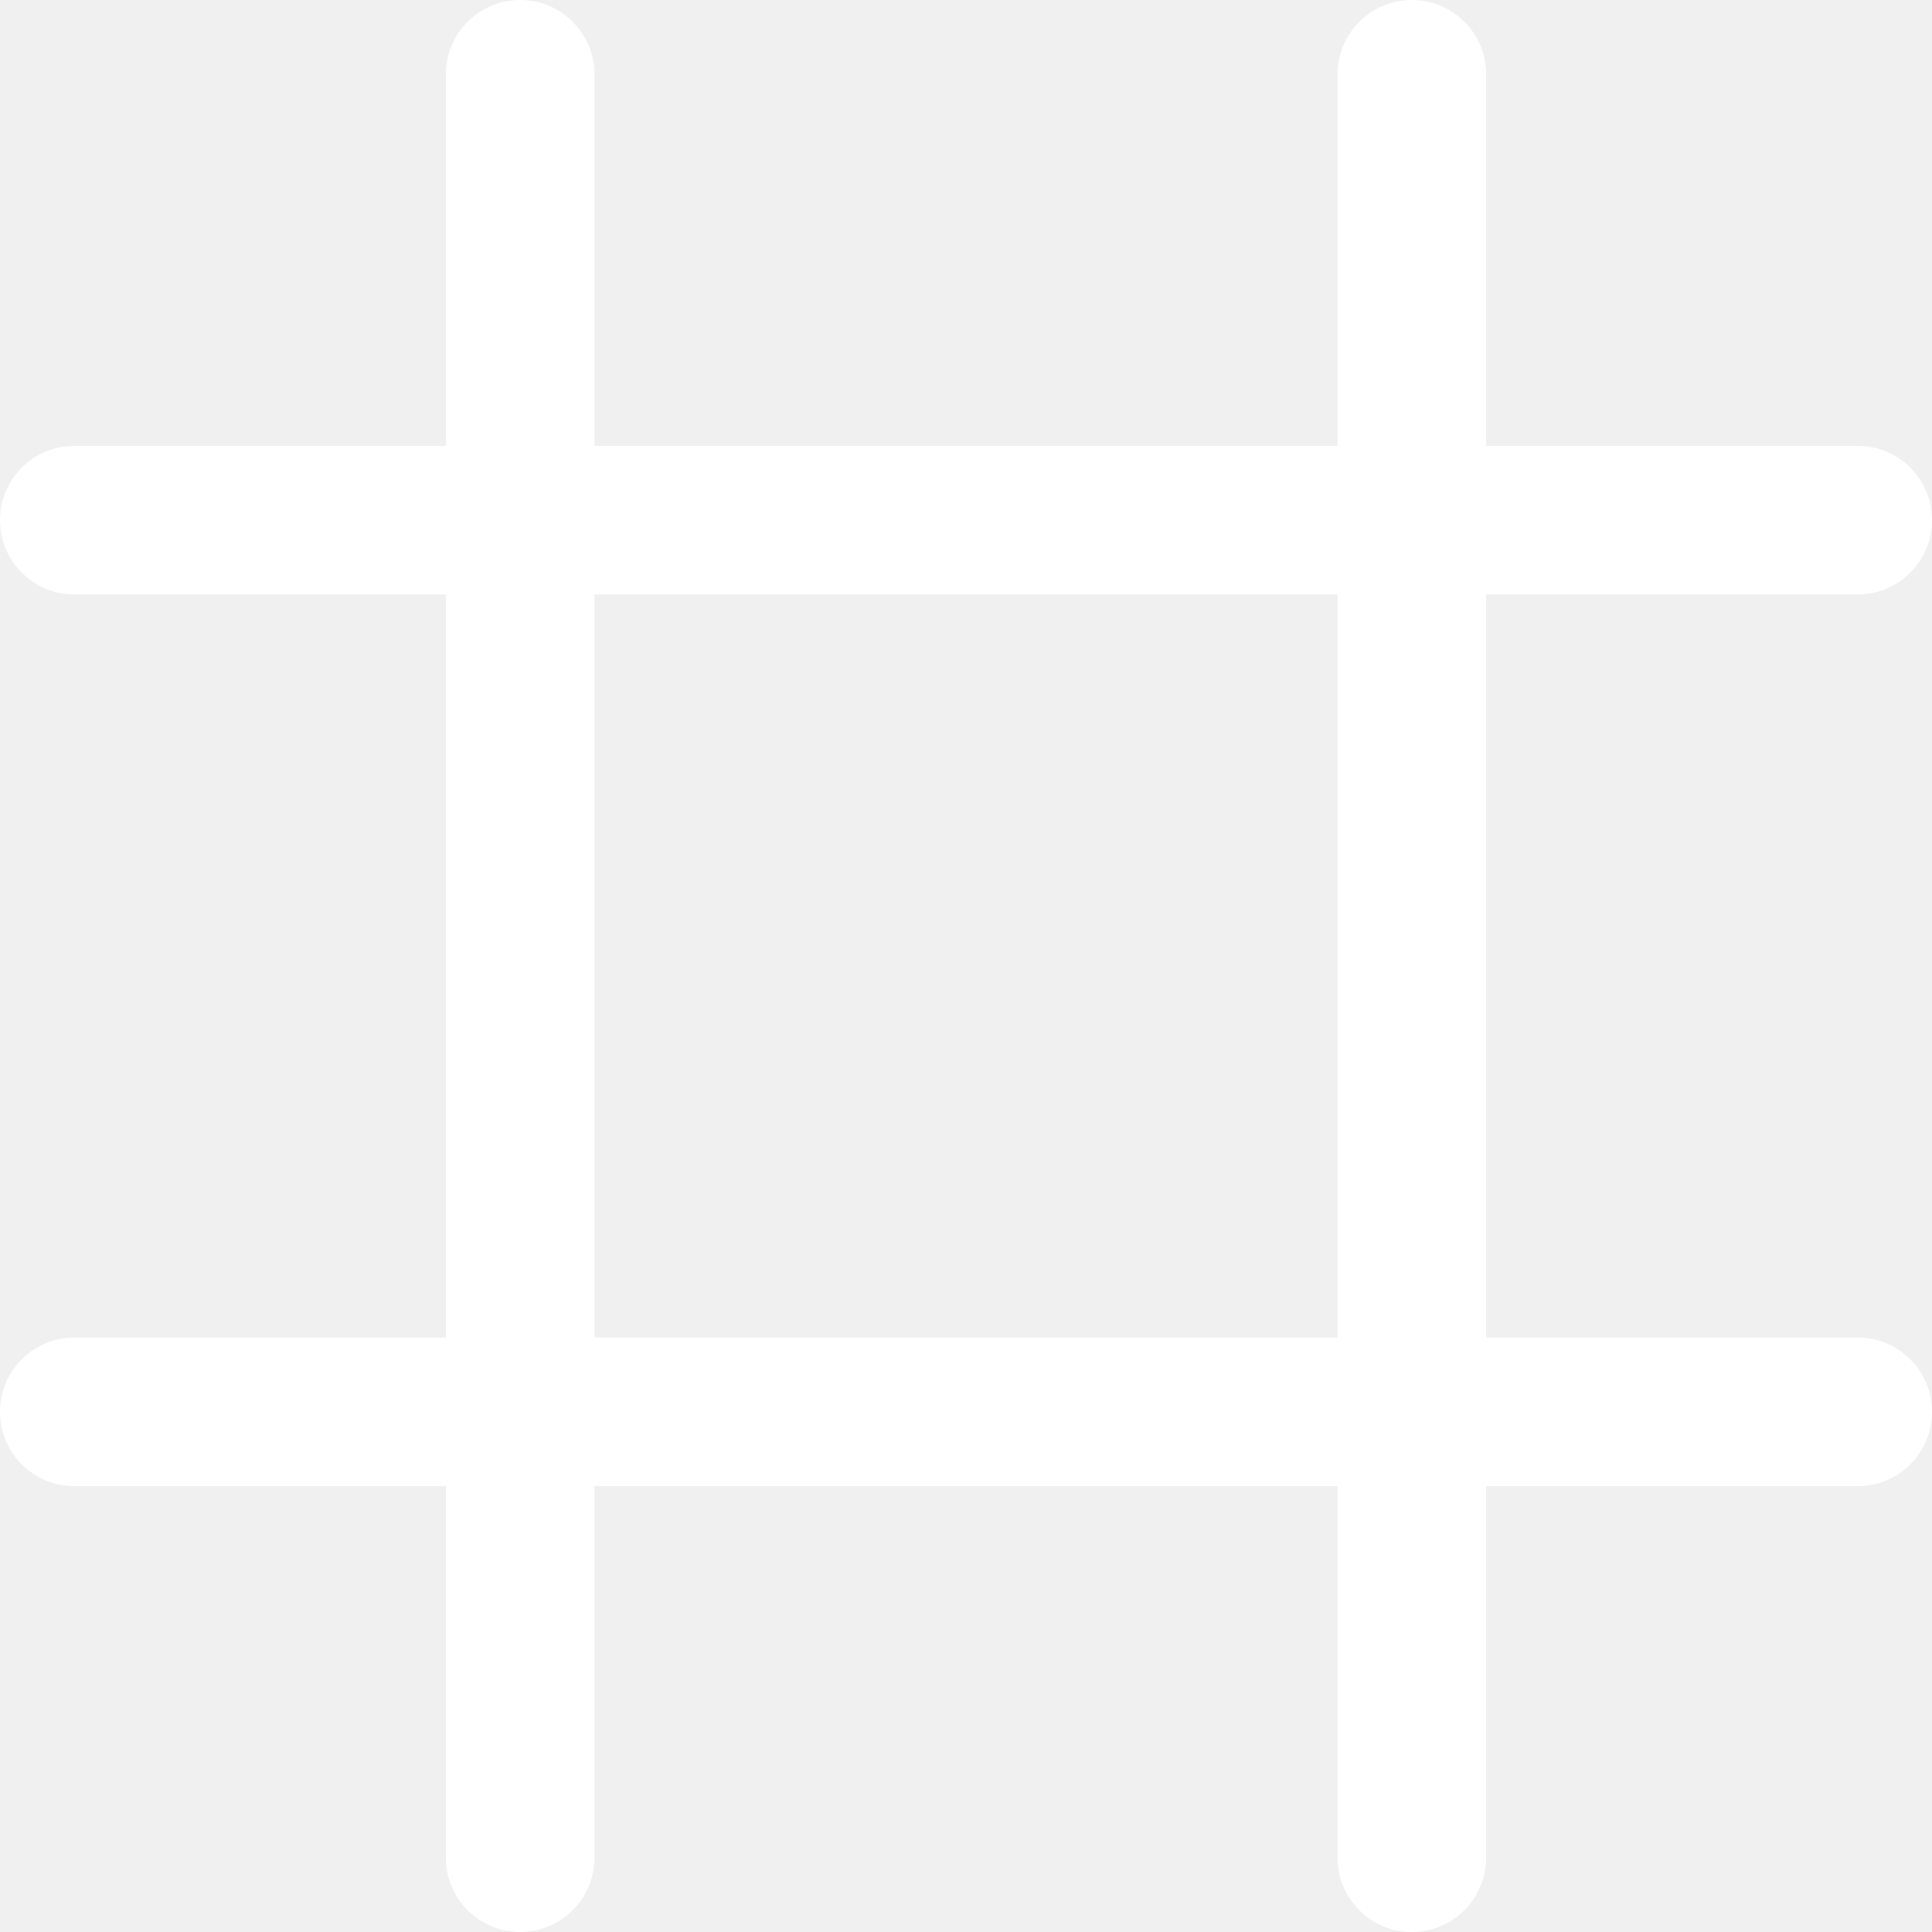
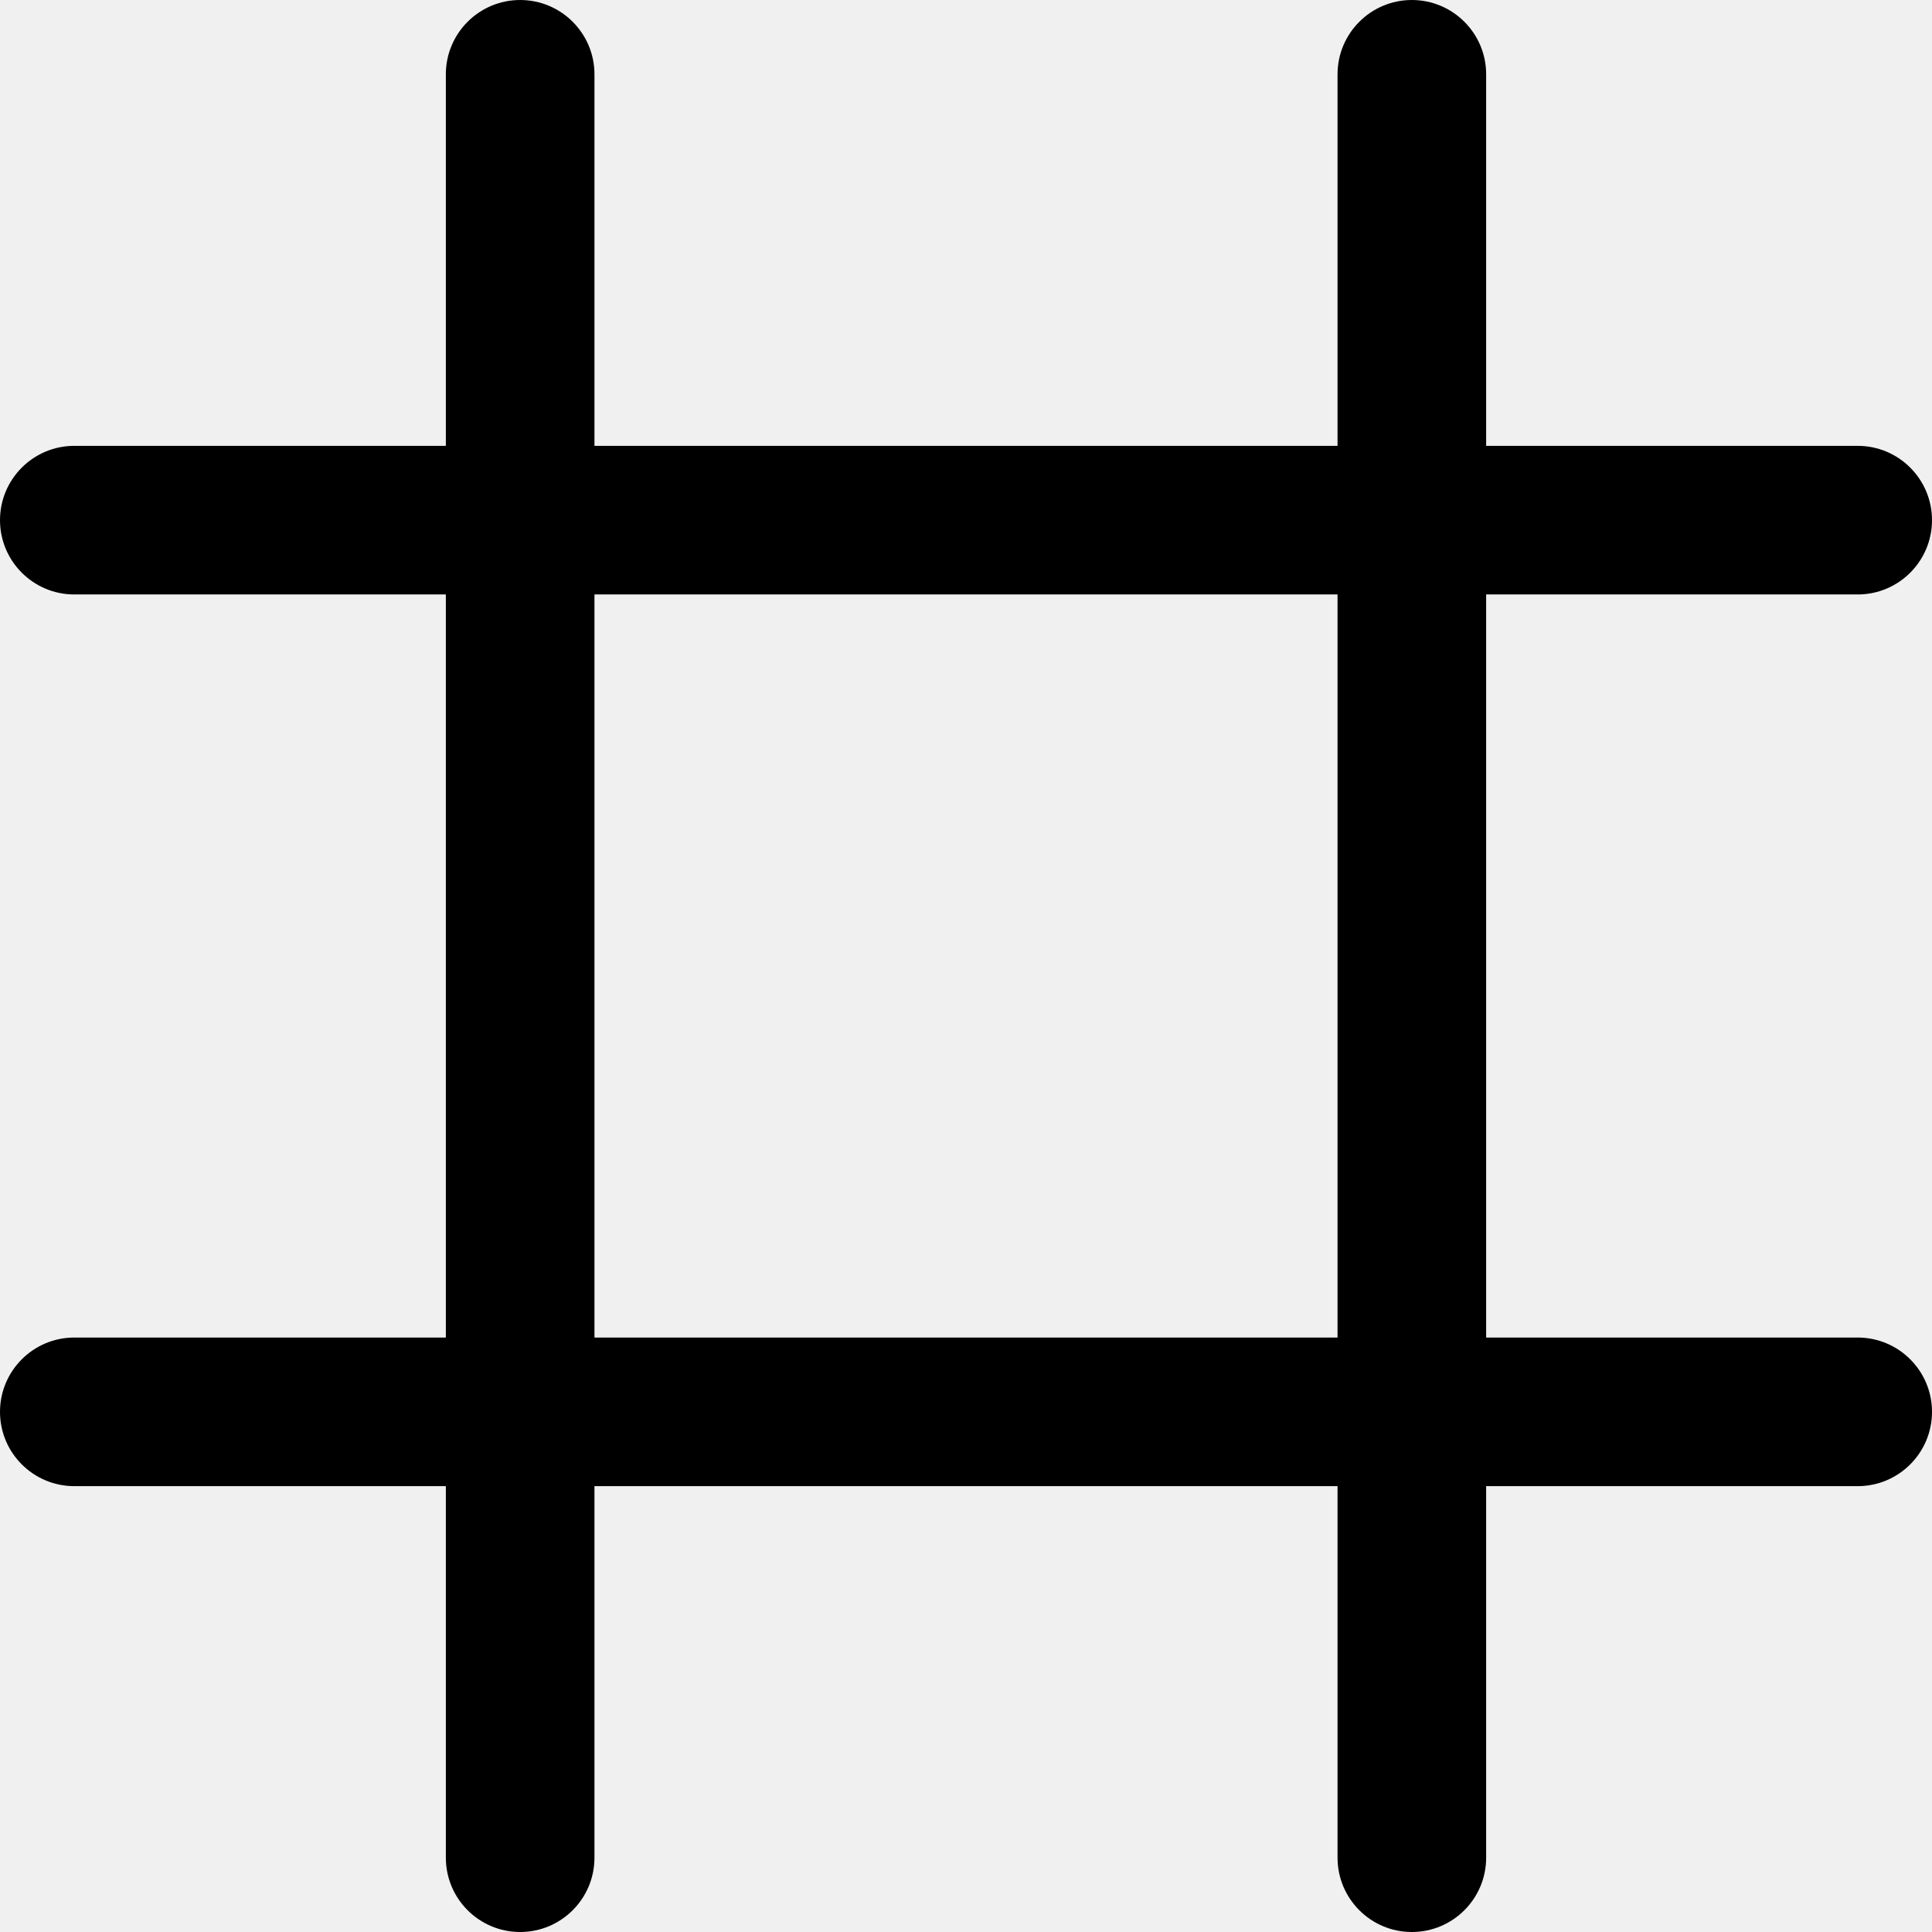
<svg xmlns="http://www.w3.org/2000/svg" width="13" height="13" viewBox="0 0 13 13">
-   <path fill-rule="evenodd" clip-rule="evenodd" d="M10 0.5C10 0.224 9.776 0 9.5 0C9.224 0 9 0.224 9 0.5V3H4V0.5C4 0.224 3.776 0 3.5 0C3.224 0 3 0.224 3 0.5V3H0.5C0.224 3 0 3.224 0 3.5C0 3.776 0.224 4 0.5 4H3V9H0.5C0.224 9 0 9.224 0 9.5C0 9.776 0.224 10 0.5 10H3V12.5C3 12.776 3.224 13 3.5 13C3.776 13 4 12.776 4 12.5V10H9V12.5C9 12.776 9.224 13 9.5 13C9.776 13 10 12.776 10 12.5V10H12.5C12.776 10 13 9.776 13 9.5C13 9.224 12.776 9 12.5 9H10V4H12.5C12.776 4 13 3.776 13 3.5C13 3.224 12.776 3 12.5 3H10V0.5ZM9 9V4H4V9H9Z" fill="white" />
+   <path fill-rule="evenodd" clip-rule="evenodd" d="M10 0.5C10 0.224 9.776 0 9.5 0C9.224 0 9 0.224 9 0.5V3H4V0.5C4 0.224 3.776 0 3.5 0C3.224 0 3 0.224 3 0.5V3H0.5C0.224 3 0 3.224 0 3.5C0 3.776 0.224 4 0.5 4H3V9H0.5C0.224 9 0 9.224 0 9.5C0 9.776 0.224 10 0.5 10H3V12.5C3 12.776 3.224 13 3.5 13C3.776 13 4 12.776 4 12.5V10H9V12.5C9 12.776 9.224 13 9.5 13C9.776 13 10 12.776 10 12.5V10H12.5C12.776 10 13 9.776 13 9.5C13 9.224 12.776 9 12.5 9H10V4H12.5C12.776 4 13 3.776 13 3.5C13 3.224 12.776 3 12.5 3H10V0.5ZM9 9V4H4V9H9Z" fill="currentColor" />
</svg>
